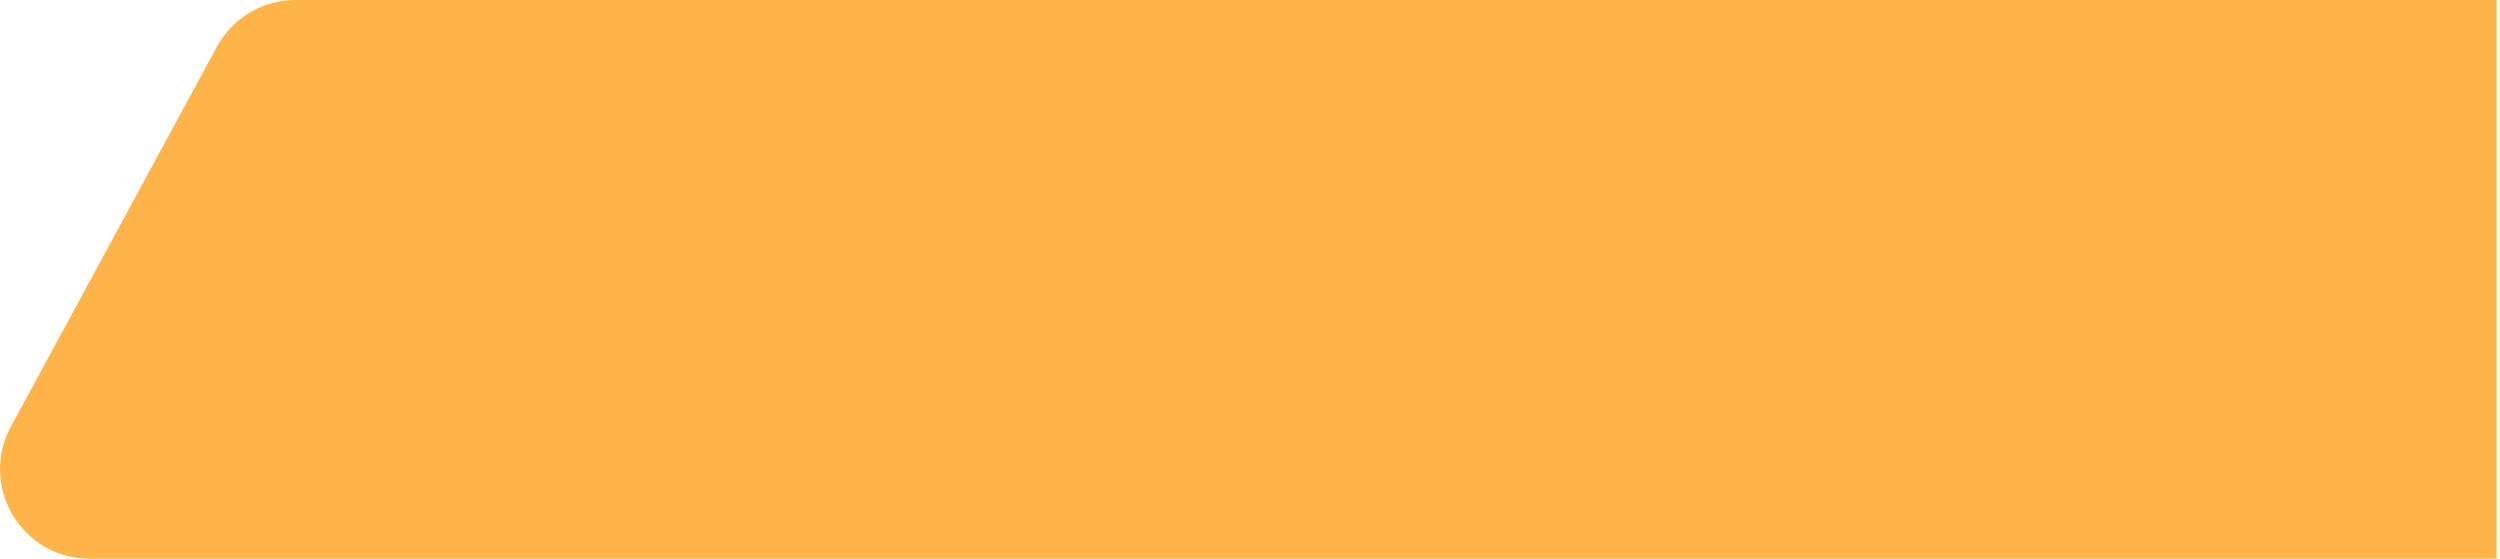
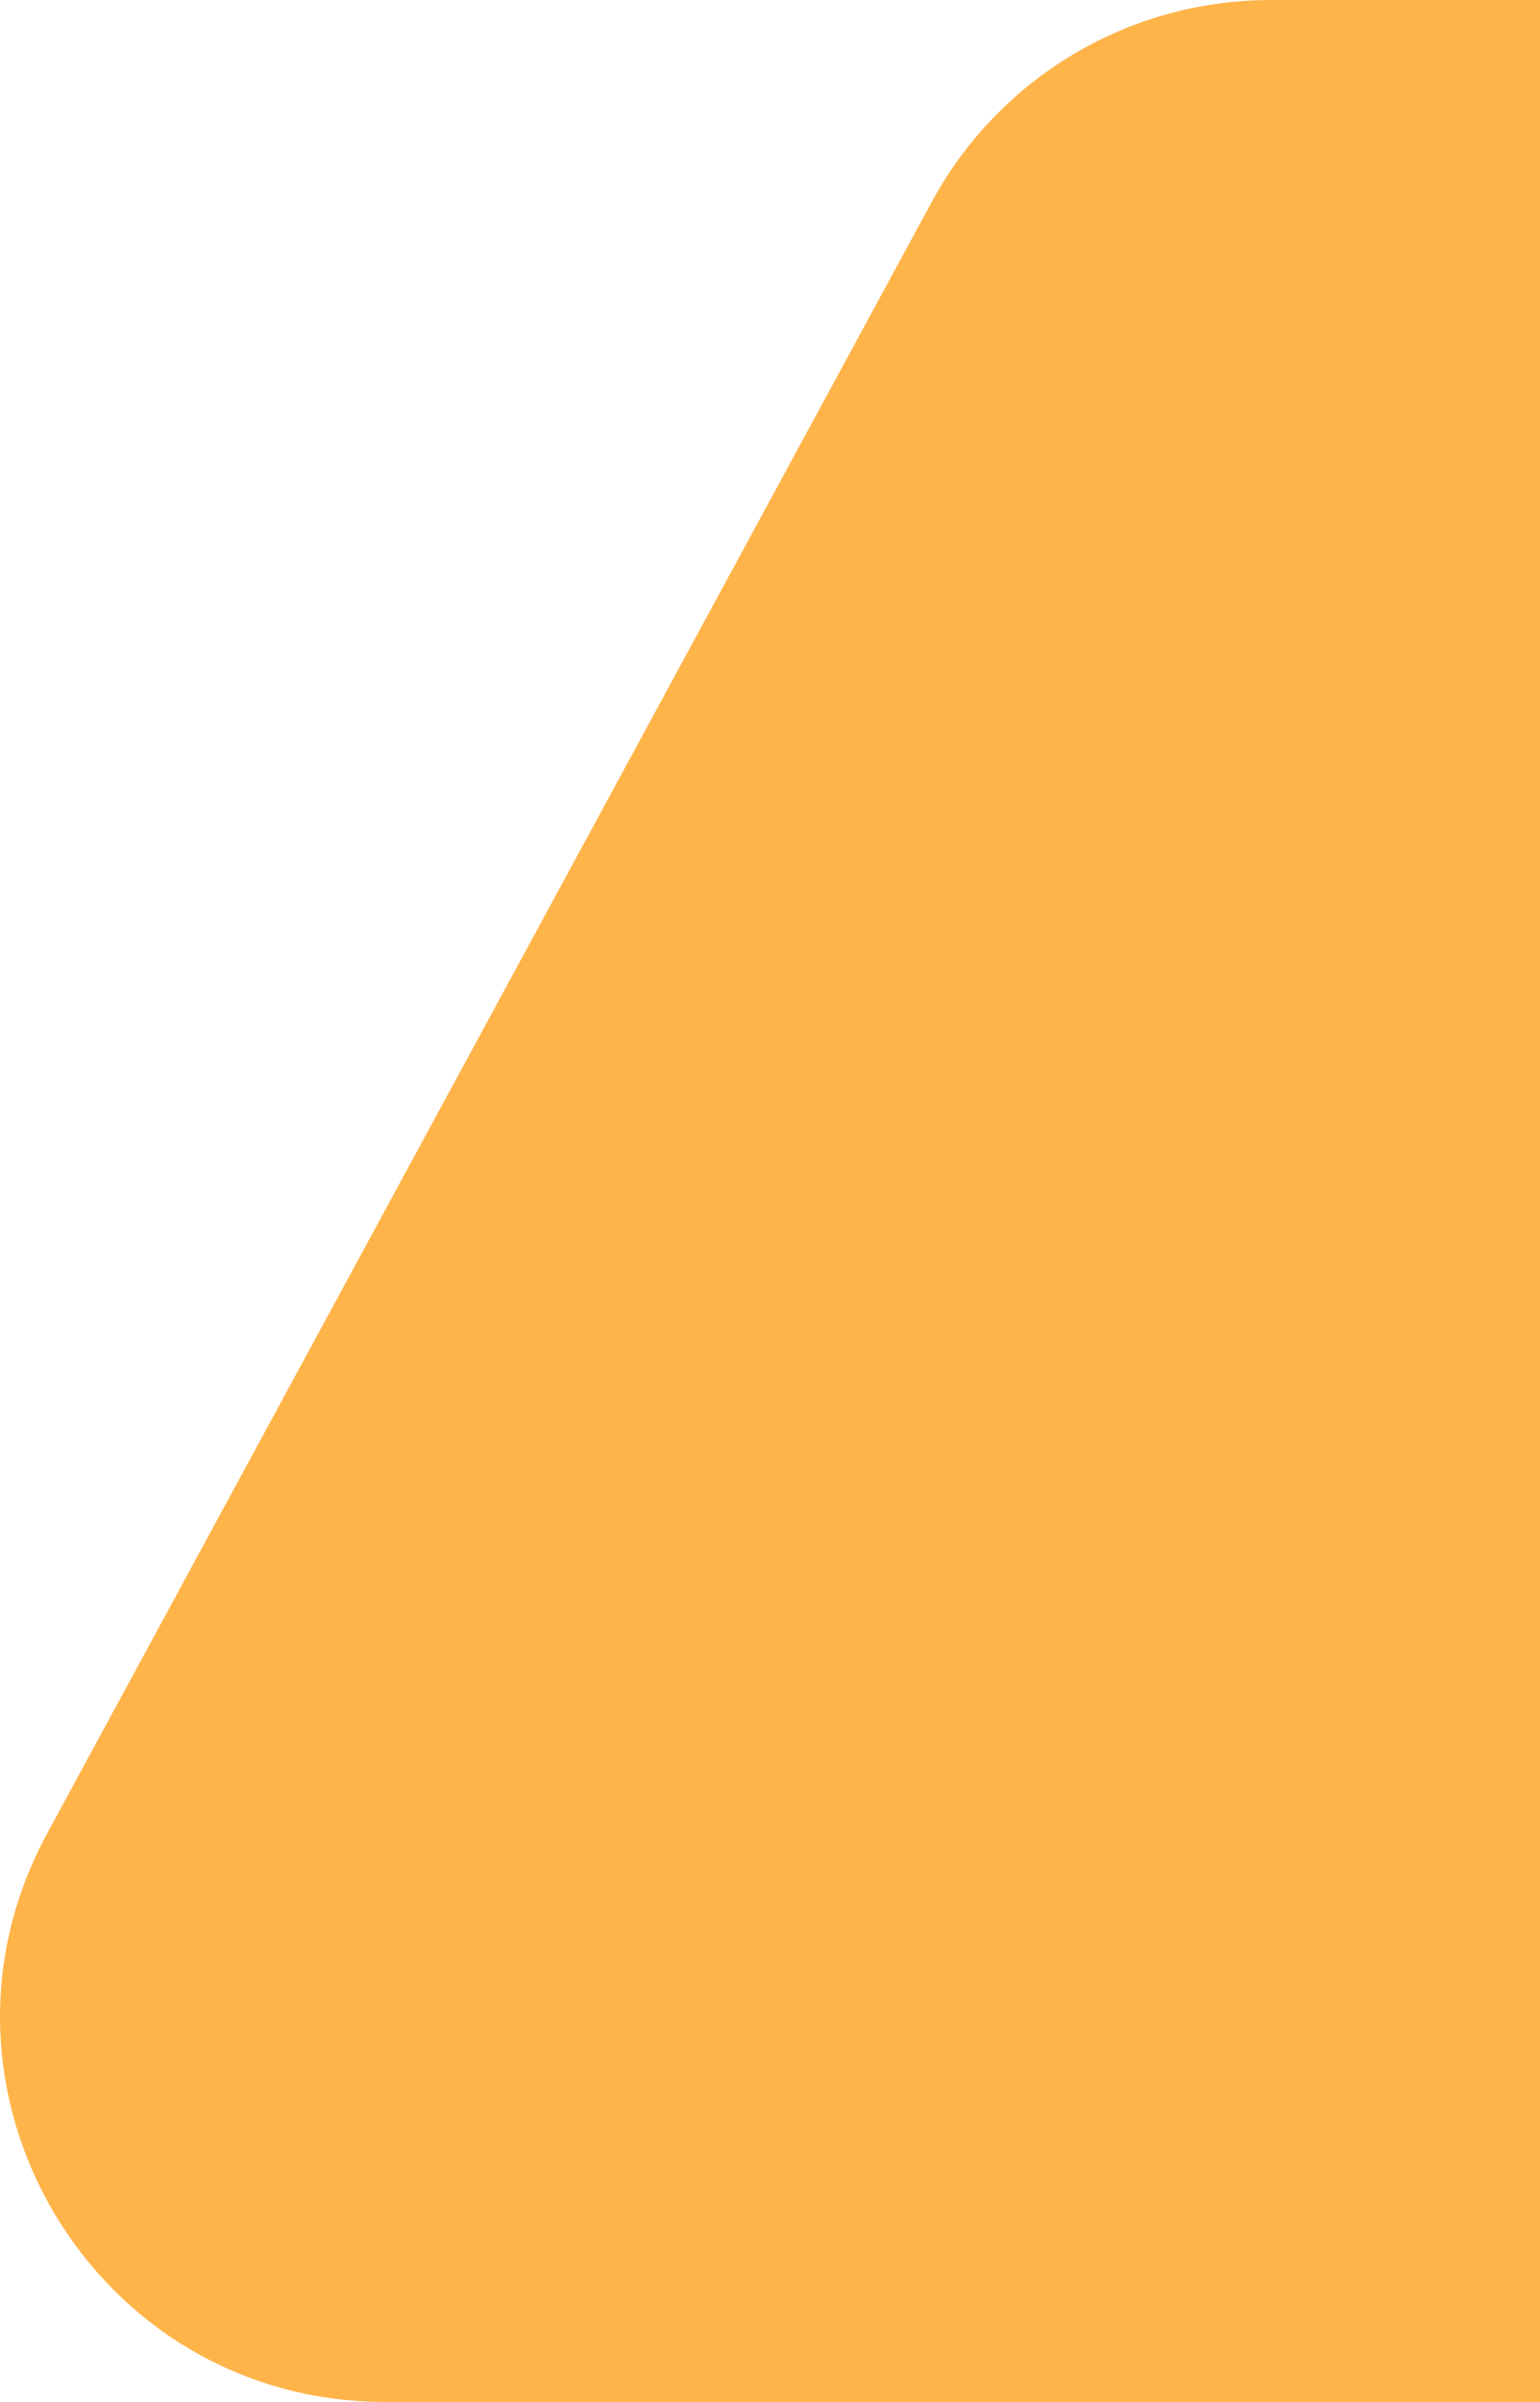
- <svg xmlns="http://www.w3.org/2000/svg" width="698" height="156" viewBox="0 0 698 156" fill="none">
+ <svg xmlns="http://www.w3.org/2000/svg" width="100" height="156" viewBox="0 0 100 156" fill="none">
  <path d="M60.536 13.083C64.908 5.021 73.342 7.0088e-08 82.513 1.82618e-07L697.039 7.7232e-06V156H25.034C6.085 156 -5.975 135.741 3.057 119.083L60.536 13.083Z" fill="#FFB449" />
</svg>
